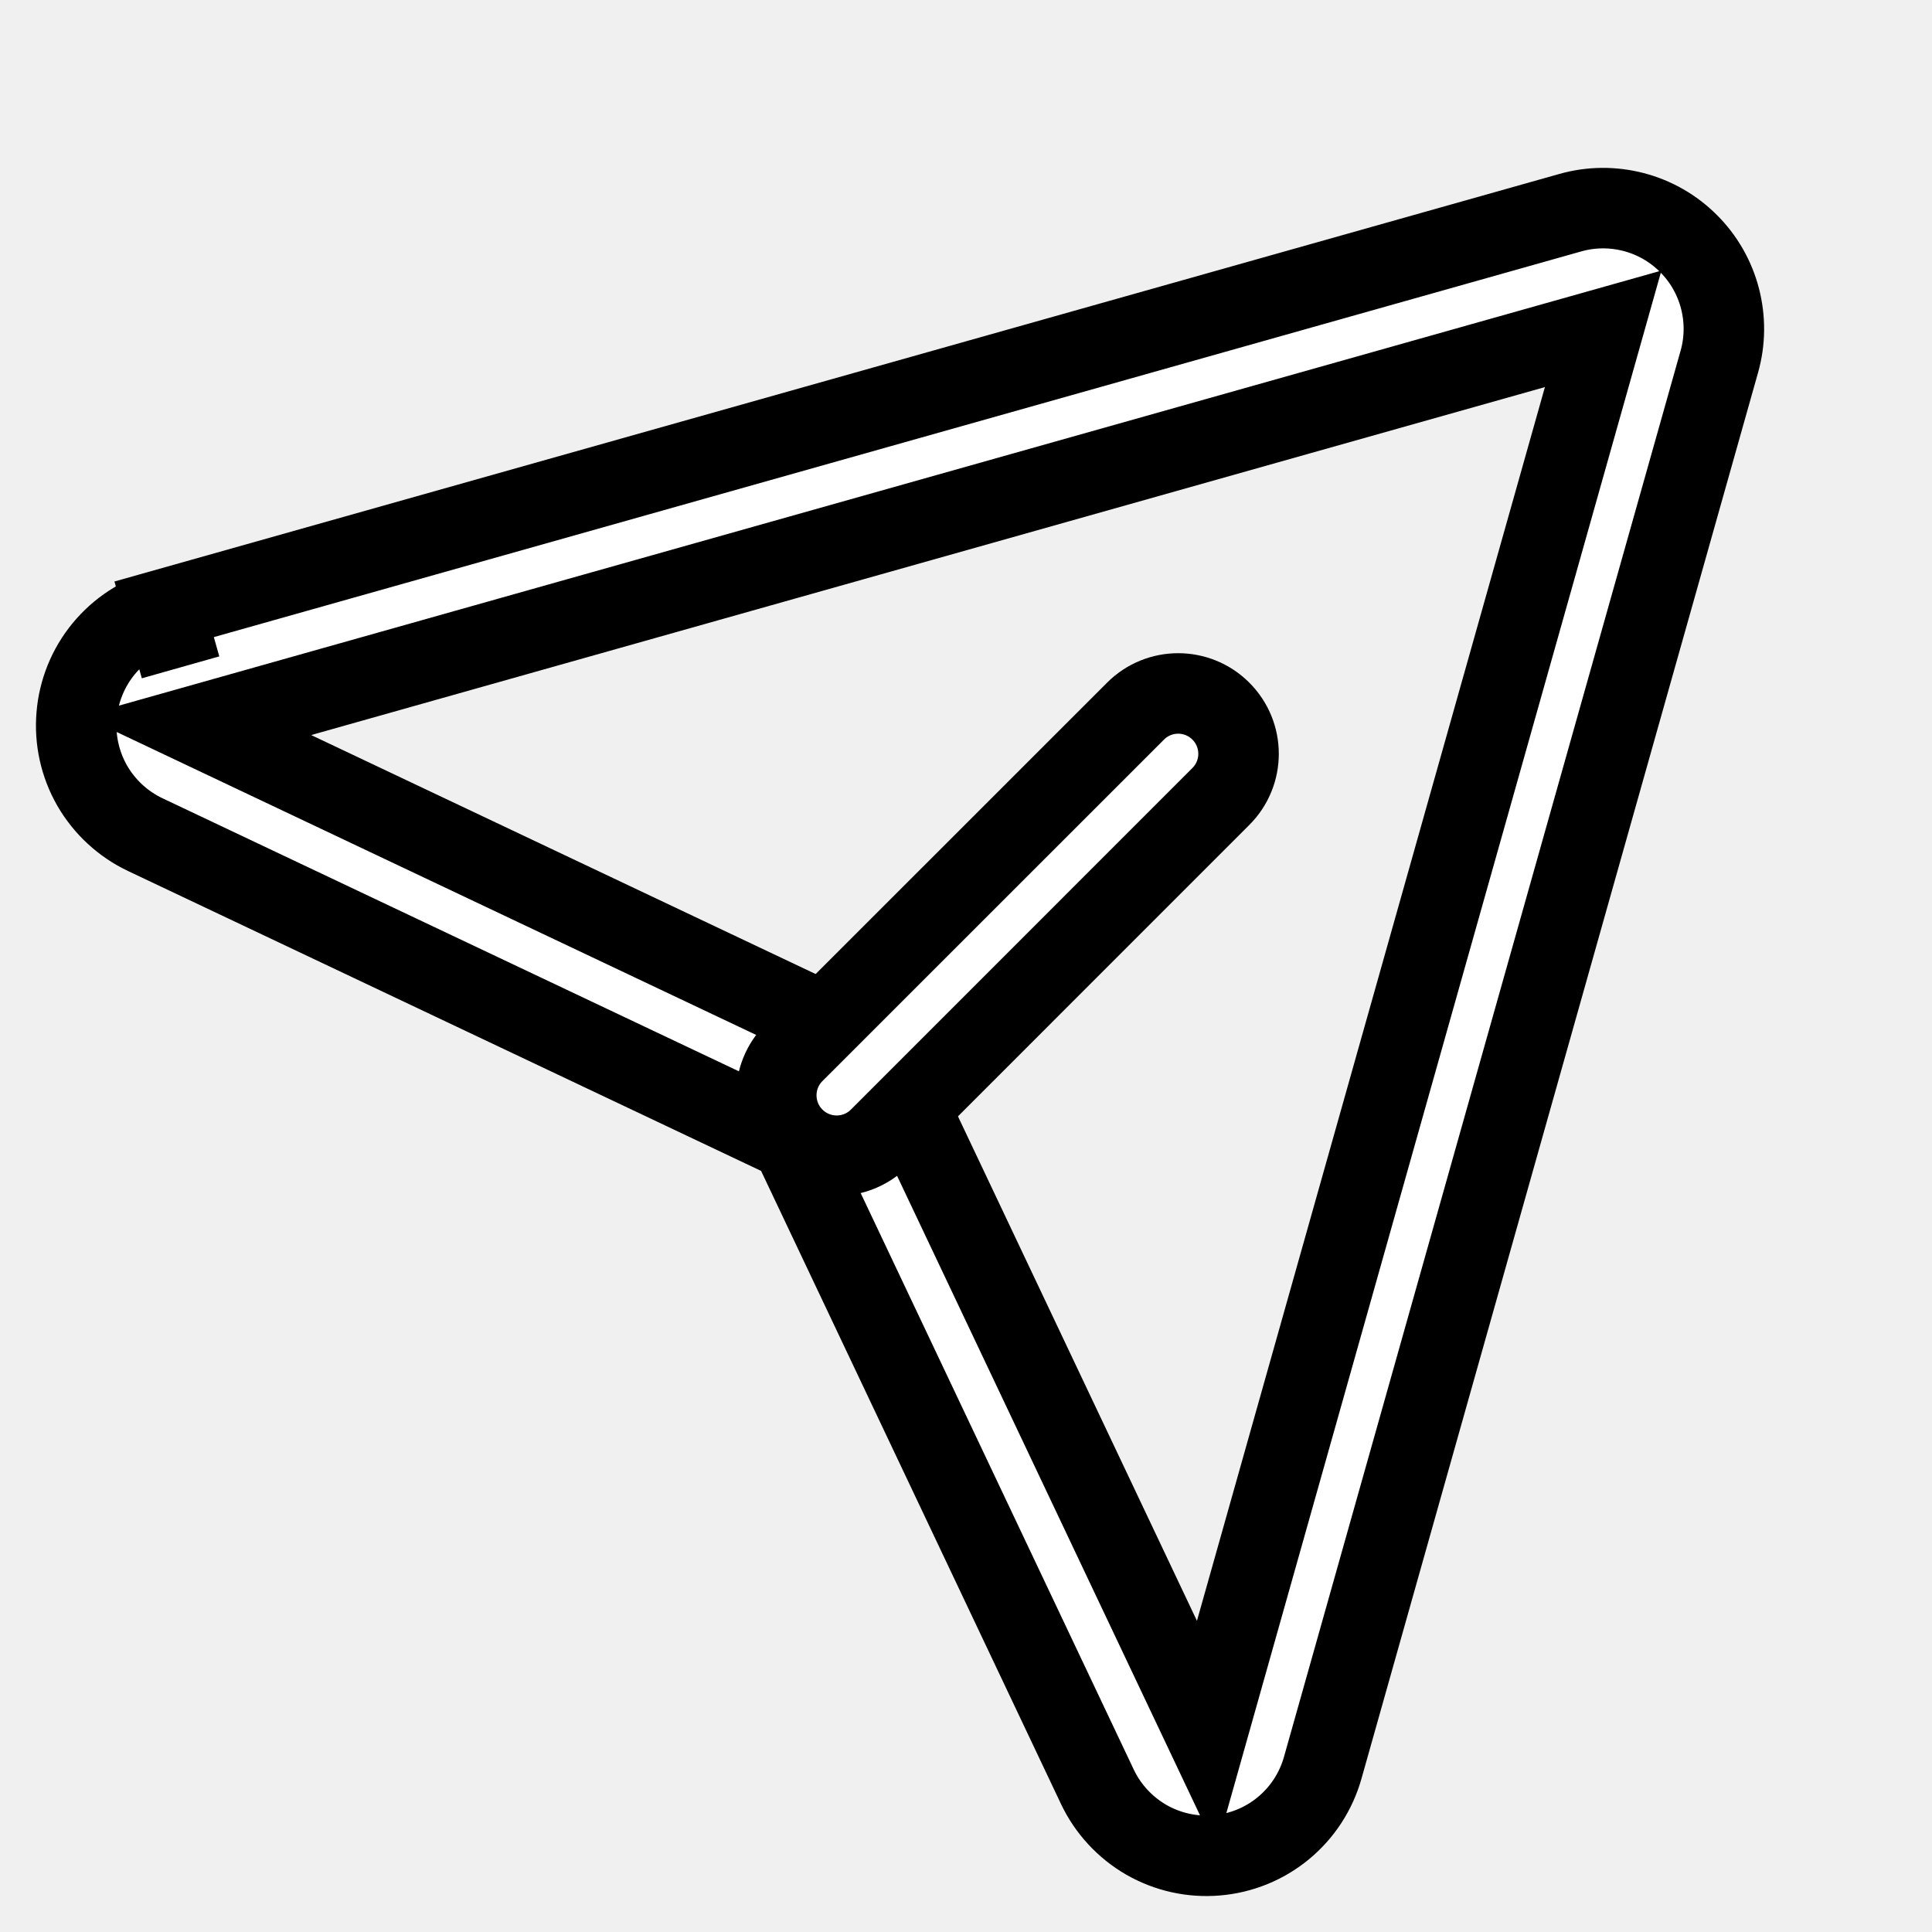
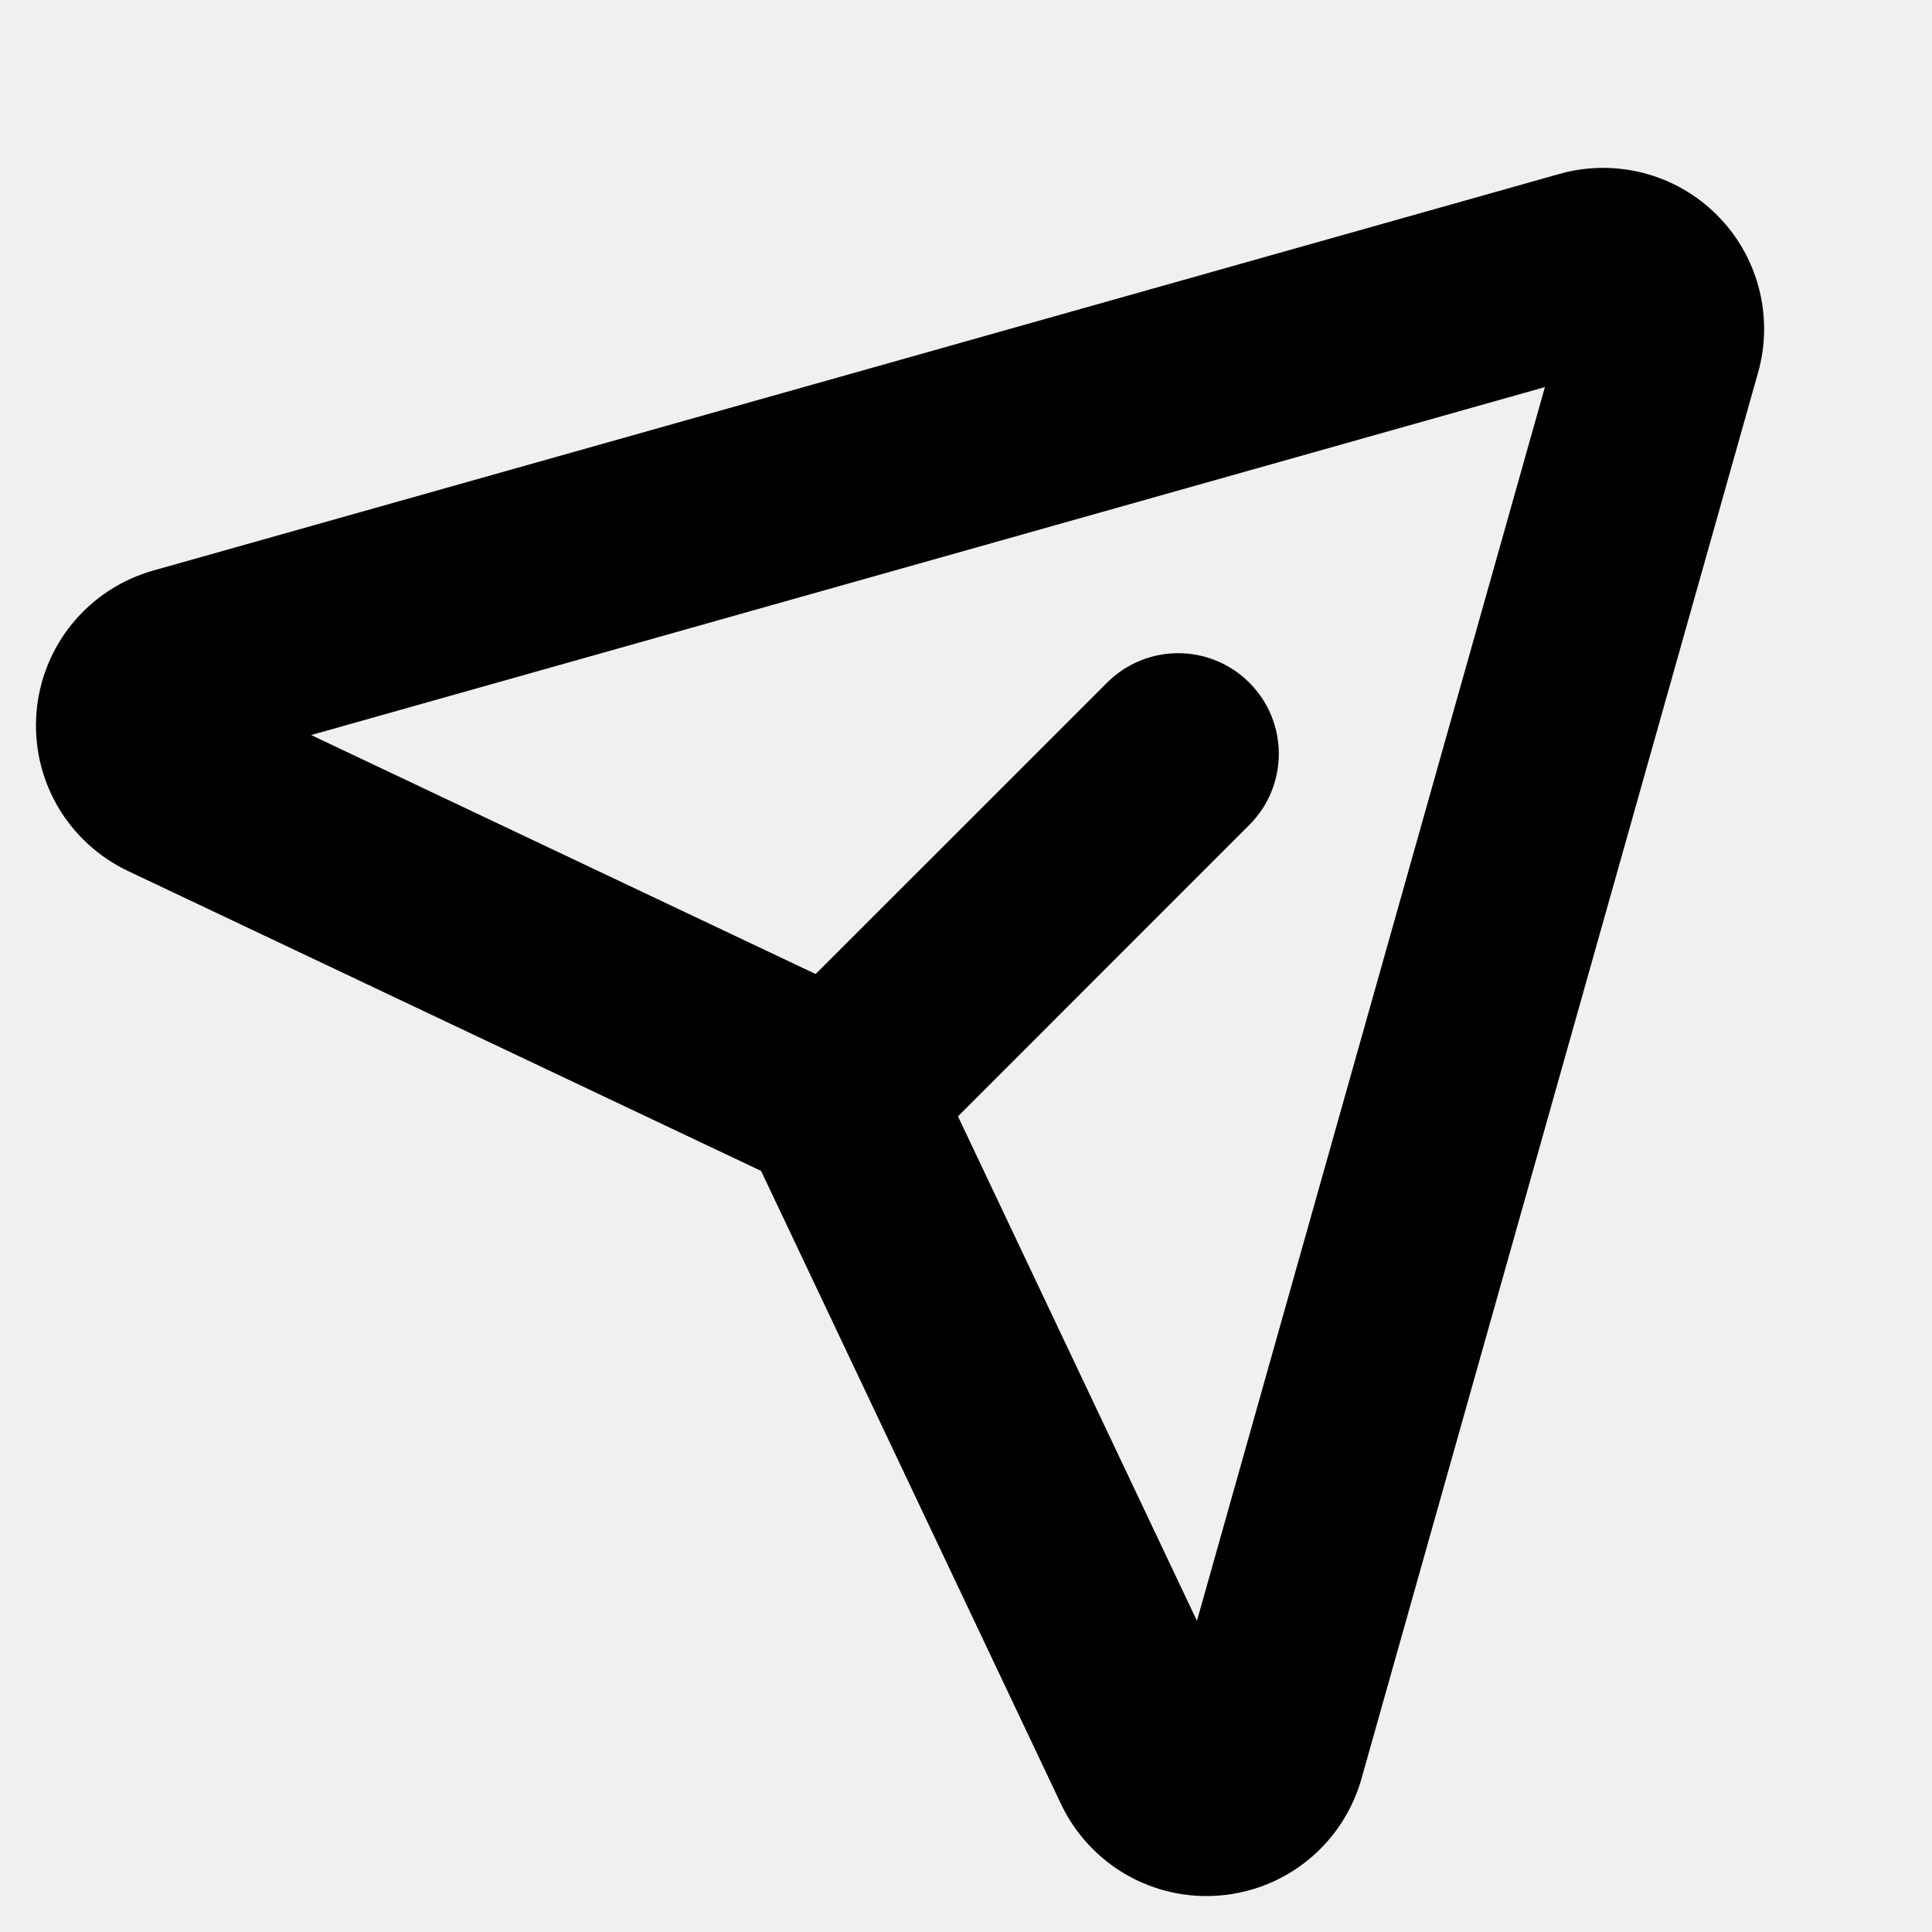
- <svg xmlns="http://www.w3.org/2000/svg" width="24" height="24" viewBox="0 0 24 24" fill="currentColor" stroke="currentColor">
-   <path fill-rule="evenodd" clip-rule="evenodd" d="M19.507 2.642C19.764 2.569 20.035 2.567 20.293 2.634C20.551 2.701 20.787 2.836 20.975 3.025C21.164 3.213 21.299 3.449 21.366 3.707C21.433 3.965 21.431 4.236 21.358 4.493L16.431 21.961C16.348 22.255 16.178 22.516 15.942 22.711C15.707 22.905 15.417 23.023 15.113 23.048C14.809 23.074 14.504 23.006 14.239 22.854C13.975 22.701 13.763 22.472 13.632 22.196L9.83 14.17L1.804 10.368C1.528 10.237 1.299 10.025 1.146 9.761C0.994 9.496 0.926 9.191 0.952 8.887C0.977 8.583 1.095 8.293 1.289 8.058C1.484 7.822 1.745 7.652 2.039 7.569L2.243 8.29L2.039 7.569L19.507 2.642ZM19.915 4.085L2.446 9.012L10.472 12.814L10.151 13.492L10.472 12.814C10.786 12.962 11.038 13.214 11.186 13.528L14.988 21.554L19.915 4.085Z" fill="white" />
-   <path fill-rule="evenodd" clip-rule="evenodd" d="M15.166 8.834C15.459 9.127 15.459 9.601 15.166 9.894L10.924 14.137C10.631 14.43 10.156 14.43 9.863 14.137C9.57 13.844 9.57 13.369 9.863 13.076L14.106 8.834C14.399 8.541 14.873 8.541 15.166 8.834Z" fill="white" />
+ <svg xmlns="http://www.w3.org/2000/svg" width="24" height="24" viewBox="0 0 24 24" fill="currentColor" stroke="currentColor" stroke-linecap="round" stroke-linejoin="round">
+   <path fill-rule="evenodd" clip-rule="evenodd" d="M19.507 2.642C19.764 2.569 20.035 2.567 20.293 2.634C20.551 2.701 20.787 2.836 20.975 3.025C21.164 3.213 21.299 3.449 21.366 3.707C21.433 3.965 21.431 4.236 21.358 4.493L16.431 21.961C16.348 22.255 16.178 22.516 15.942 22.711C15.707 22.905 15.417 23.023 15.113 23.048C14.809 23.074 14.504 23.006 14.239 22.854C13.975 22.701 13.763 22.472 13.632 22.196L9.83 14.17L1.804 10.368C1.528 10.237 1.299 10.025 1.146 9.761C0.994 9.496 0.926 9.191 0.952 8.887C0.977 8.583 1.095 8.293 1.289 8.058C1.484 7.822 1.745 7.652 2.039 7.569L2.243 8.29L2.039 7.569L19.507 2.642ZM19.915 4.085L2.446 9.012L10.472 12.814L10.151 13.492L10.472 12.814C10.786 12.962 11.038 13.214 11.186 13.528L14.988 21.554L19.915 4.085Z" />
+   <path fill-rule="evenodd" clip-rule="evenodd" d="M15.166 8.834C15.459 9.127 15.459 9.601 15.166 9.894L10.924 14.137C10.631 14.43 10.156 14.43 9.863 14.137C9.57 13.844 9.57 13.369 9.863 13.076L14.106 8.834C14.399 8.541 14.873 8.541 15.166 8.834Z" />
</svg>
